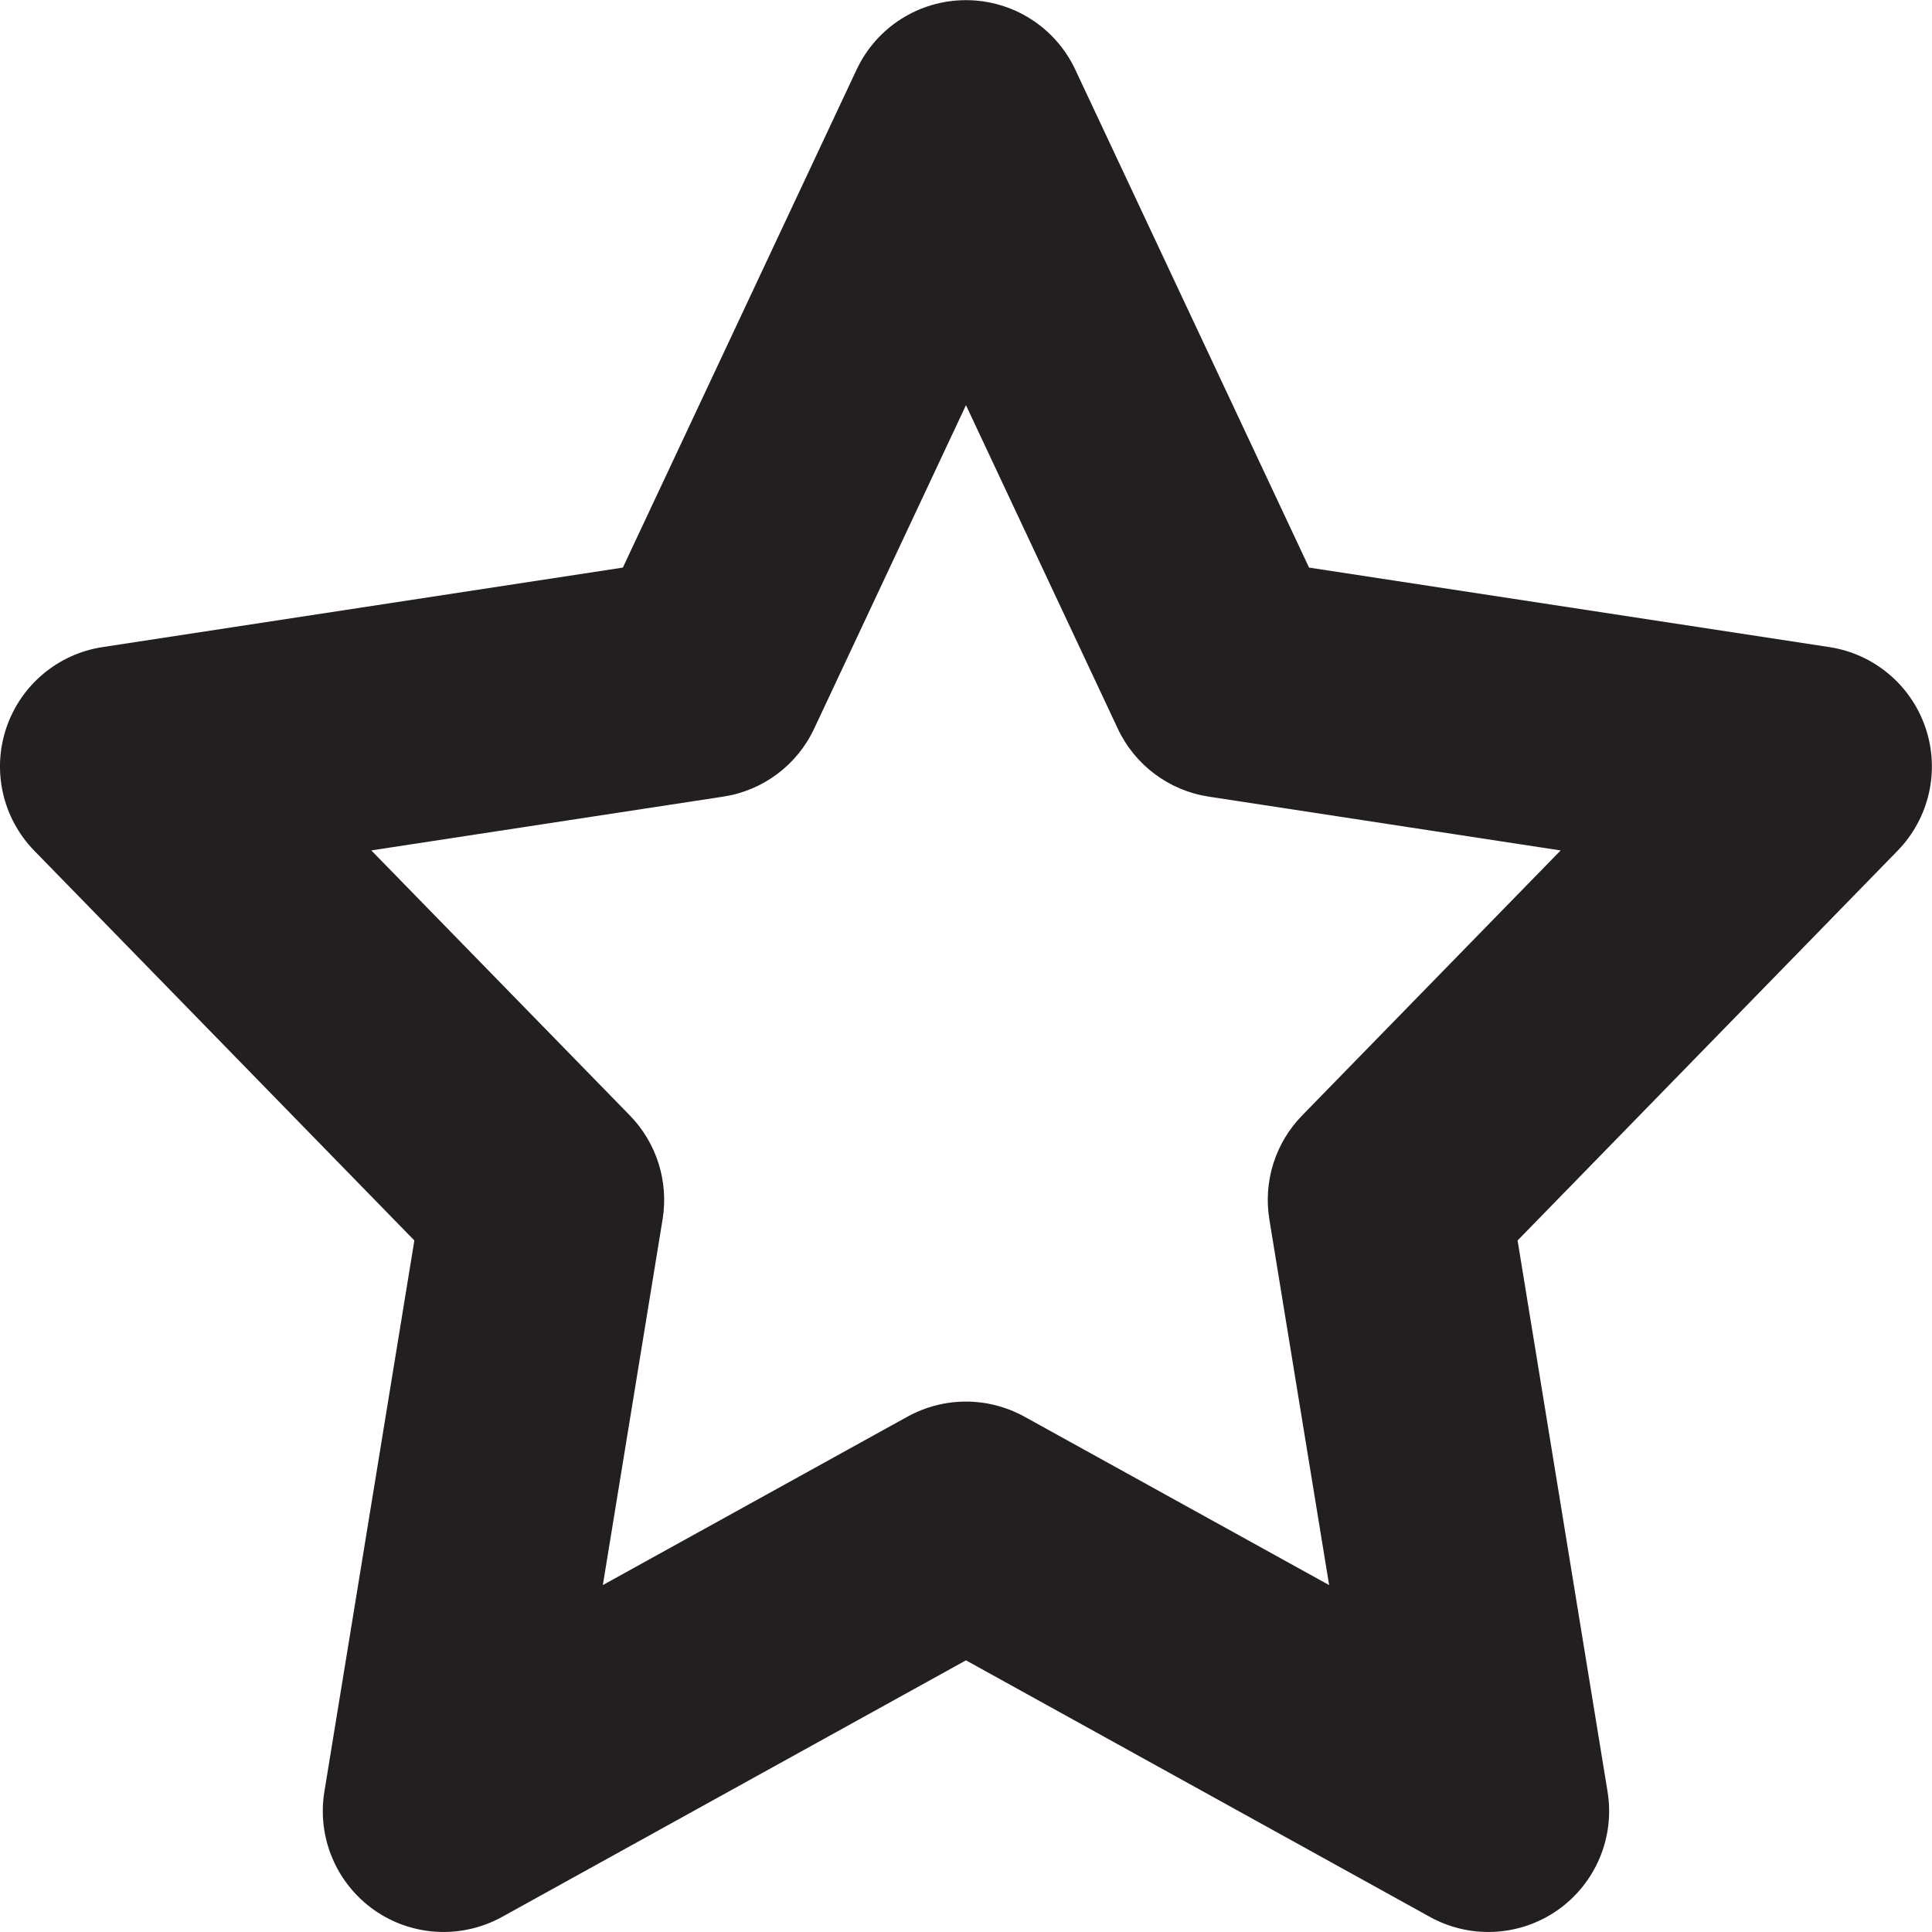
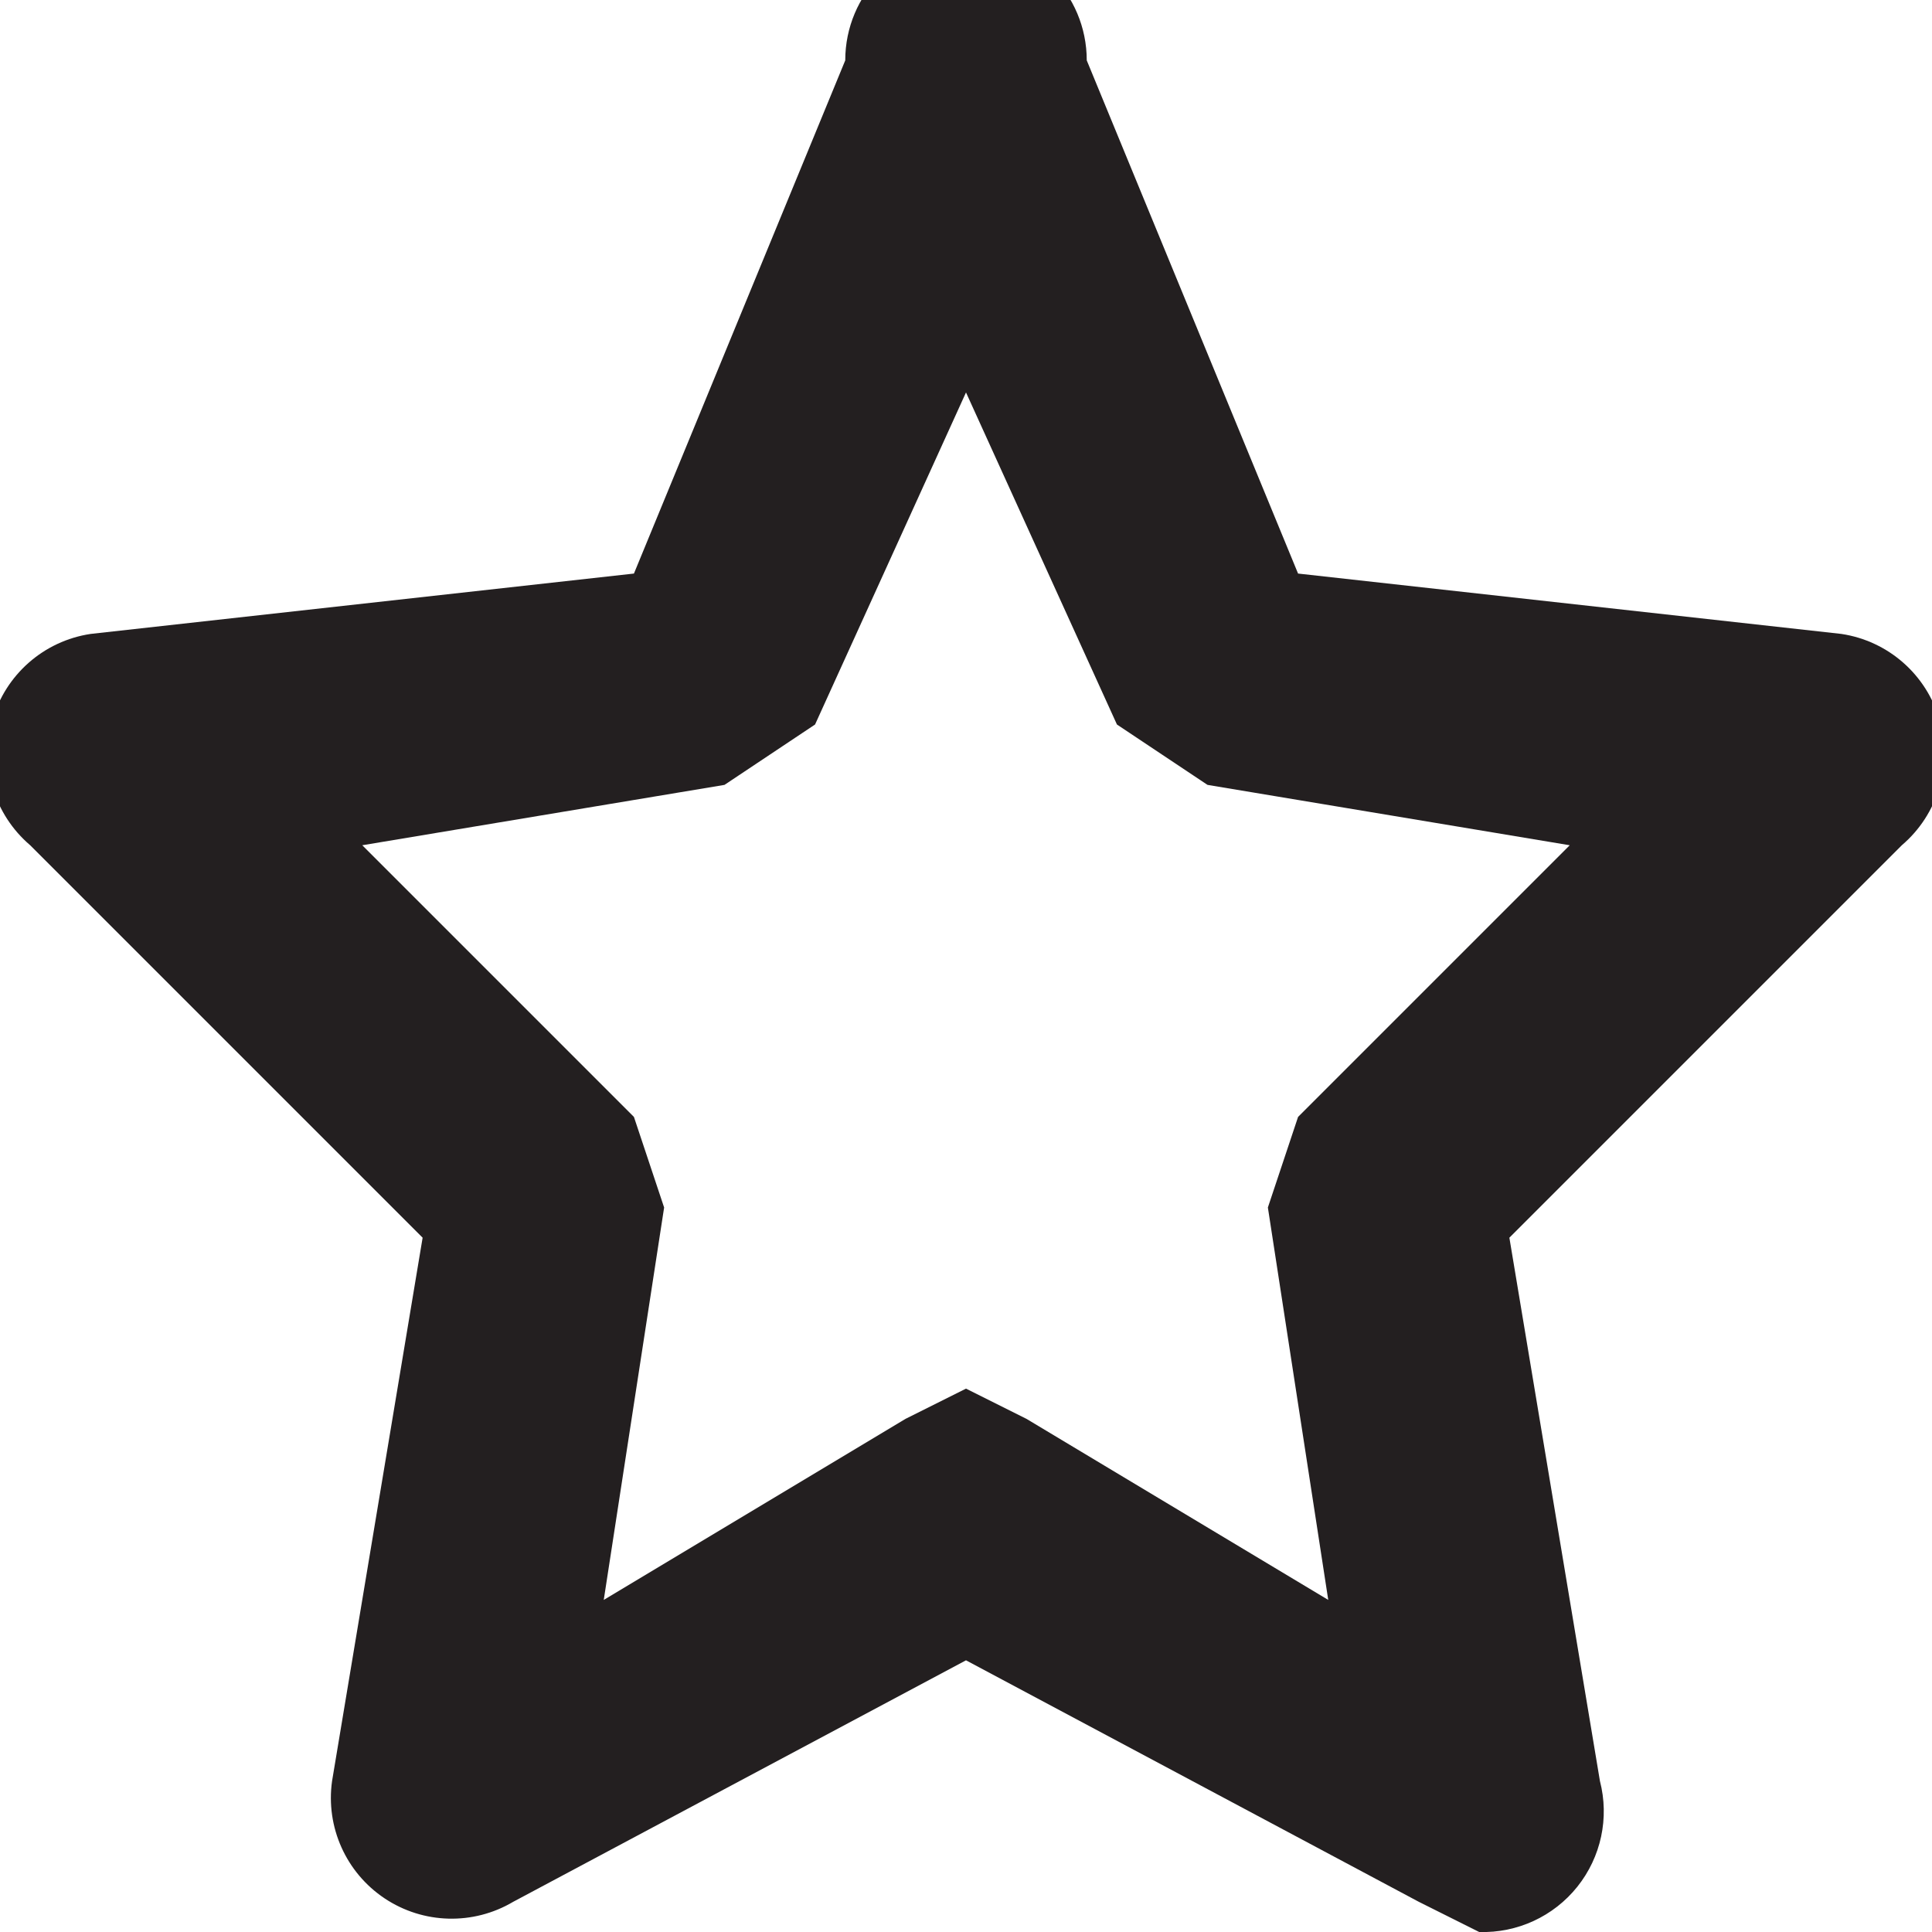
- <svg xmlns="http://www.w3.org/2000/svg" version="1.0" id="Layer_1" x="0px" y="0px" width="64px" height="64px" viewBox="0 0 64 64" enable-background="new 0 0 64 64" xml:space="preserve">
-   <path fill="#231F20" d="M49.304,63.999c-0.664,0-1.332-0.164-1.938-0.5l-15.367-8.498l-15.366,8.498  c-1.344,0.742-2.993,0.652-4.243-0.23c-1.25-0.883-1.891-2.403-1.645-3.915l2.981-18.262L1.137,28.183  c-1.047-1.074-1.407-2.641-0.93-4.063c0.477-1.422,1.707-2.457,3.188-2.684l17.238-2.634l7.743-16.496  c0.661-1.407,2.071-2.301,3.622-2.301c1.552,0,2.962,0.895,3.622,2.301l7.744,16.496l17.237,2.634  c1.481,0.227,2.712,1.262,3.188,2.684c0.477,1.423,0.117,2.989-0.93,4.063L50.272,41.092l2.981,18.262  c0.246,1.512-0.395,3.032-1.646,3.915C50.921,63.753,50.112,63.999,49.304,63.999z M31.999,46.429c0.668,0,1.332,0.168,1.938,0.5  l10.092,5.579l-1.981-12.119c-0.203-1.255,0.199-2.528,1.087-3.438l8.563-8.779L40.044,26.39c-1.316-0.199-2.45-1.044-3.017-2.255  l-5.028-10.713l-5.028,10.713c-0.566,1.211-1.699,2.056-3.017,2.255L12.3,28.171l8.564,8.779c0.887,0.91,1.289,2.184,1.086,3.438  l-1.98,12.119l10.092-5.579C30.667,46.597,31.331,46.429,31.999,46.429z" />
+ <svg xmlns="http://www.w3.org/2000/svg" version="1.0" width="64" height="64" xml:space="preserve">
+   <path fill="#231F20" d="m49 64-2-1-15-8-15 8a4 4 0 0 1-6-4l3-18L1 28a4 4 0 0 1 2-7l18-2 7-17a4 4 0 0 1 8 0l7 17 18 2a4 4 0 0 1 2 7L50 41l3 18a4 4 0 0 1-4 5zM32 46l2 1 10 6-2-13 1-3 9-9-12-2-3-2-5-11-5 11-3 2-12 2 9 9 1 3-2 13 10-6 2-1z" />
</svg>
